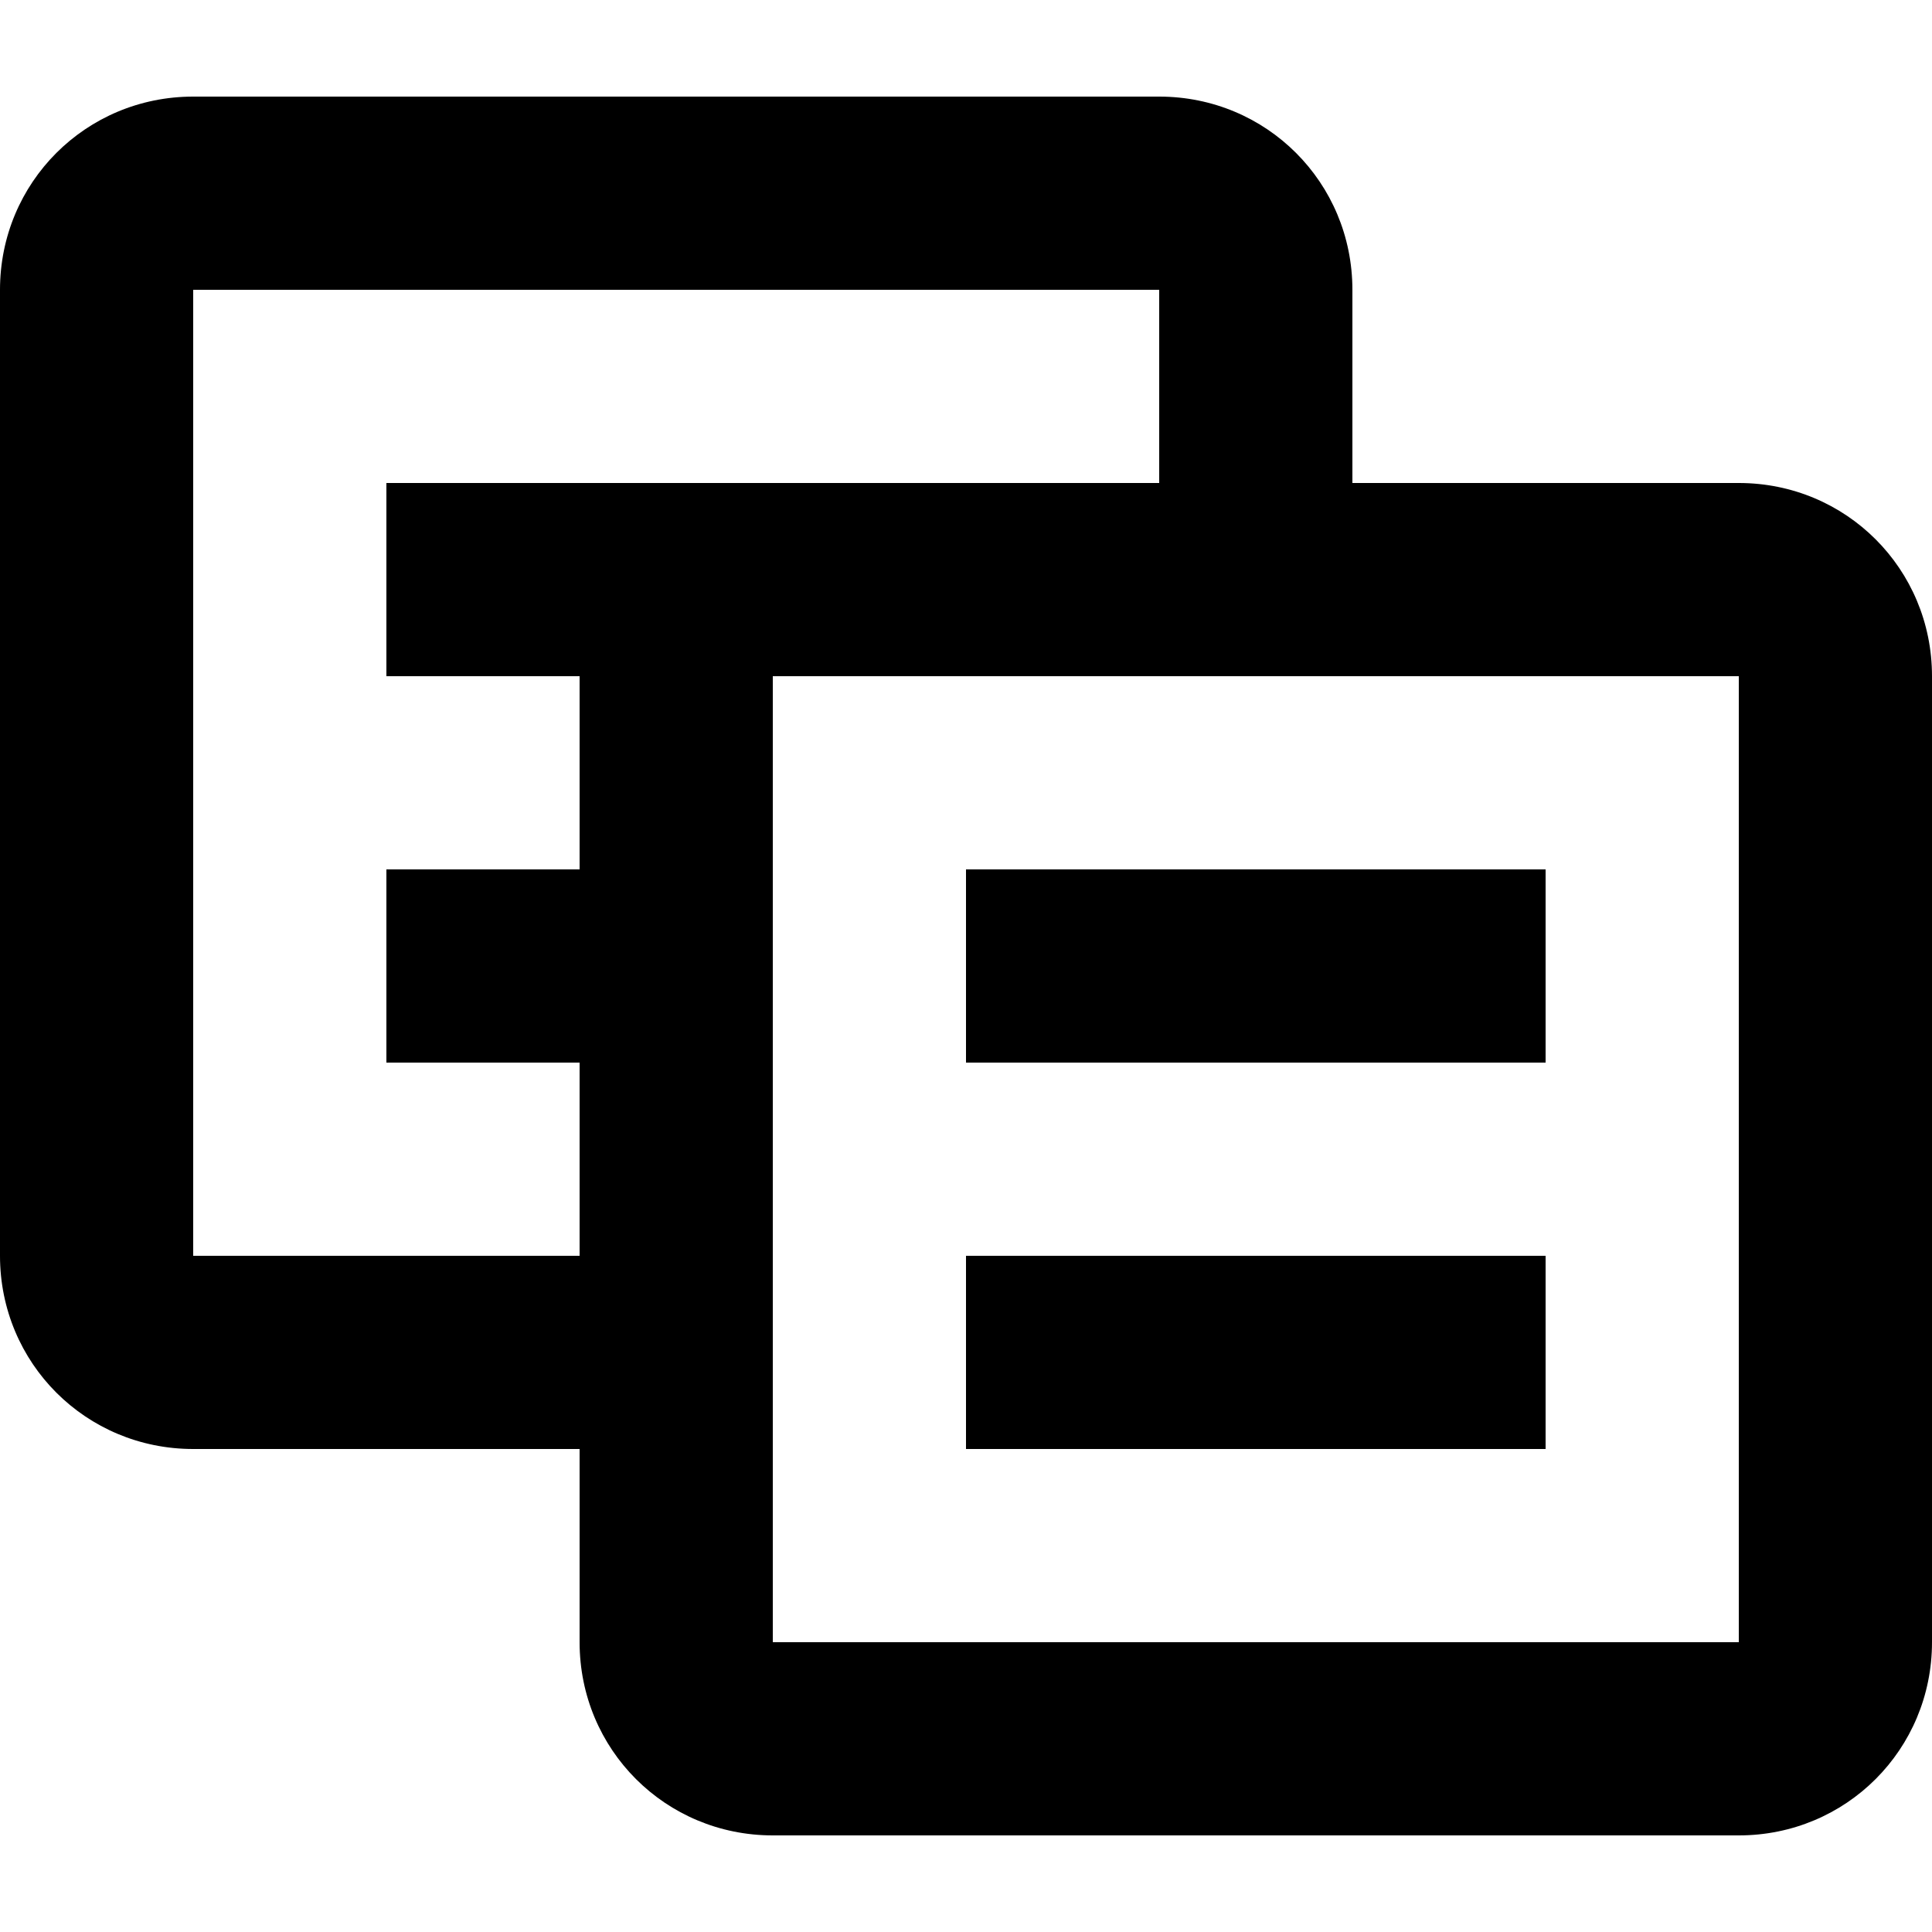
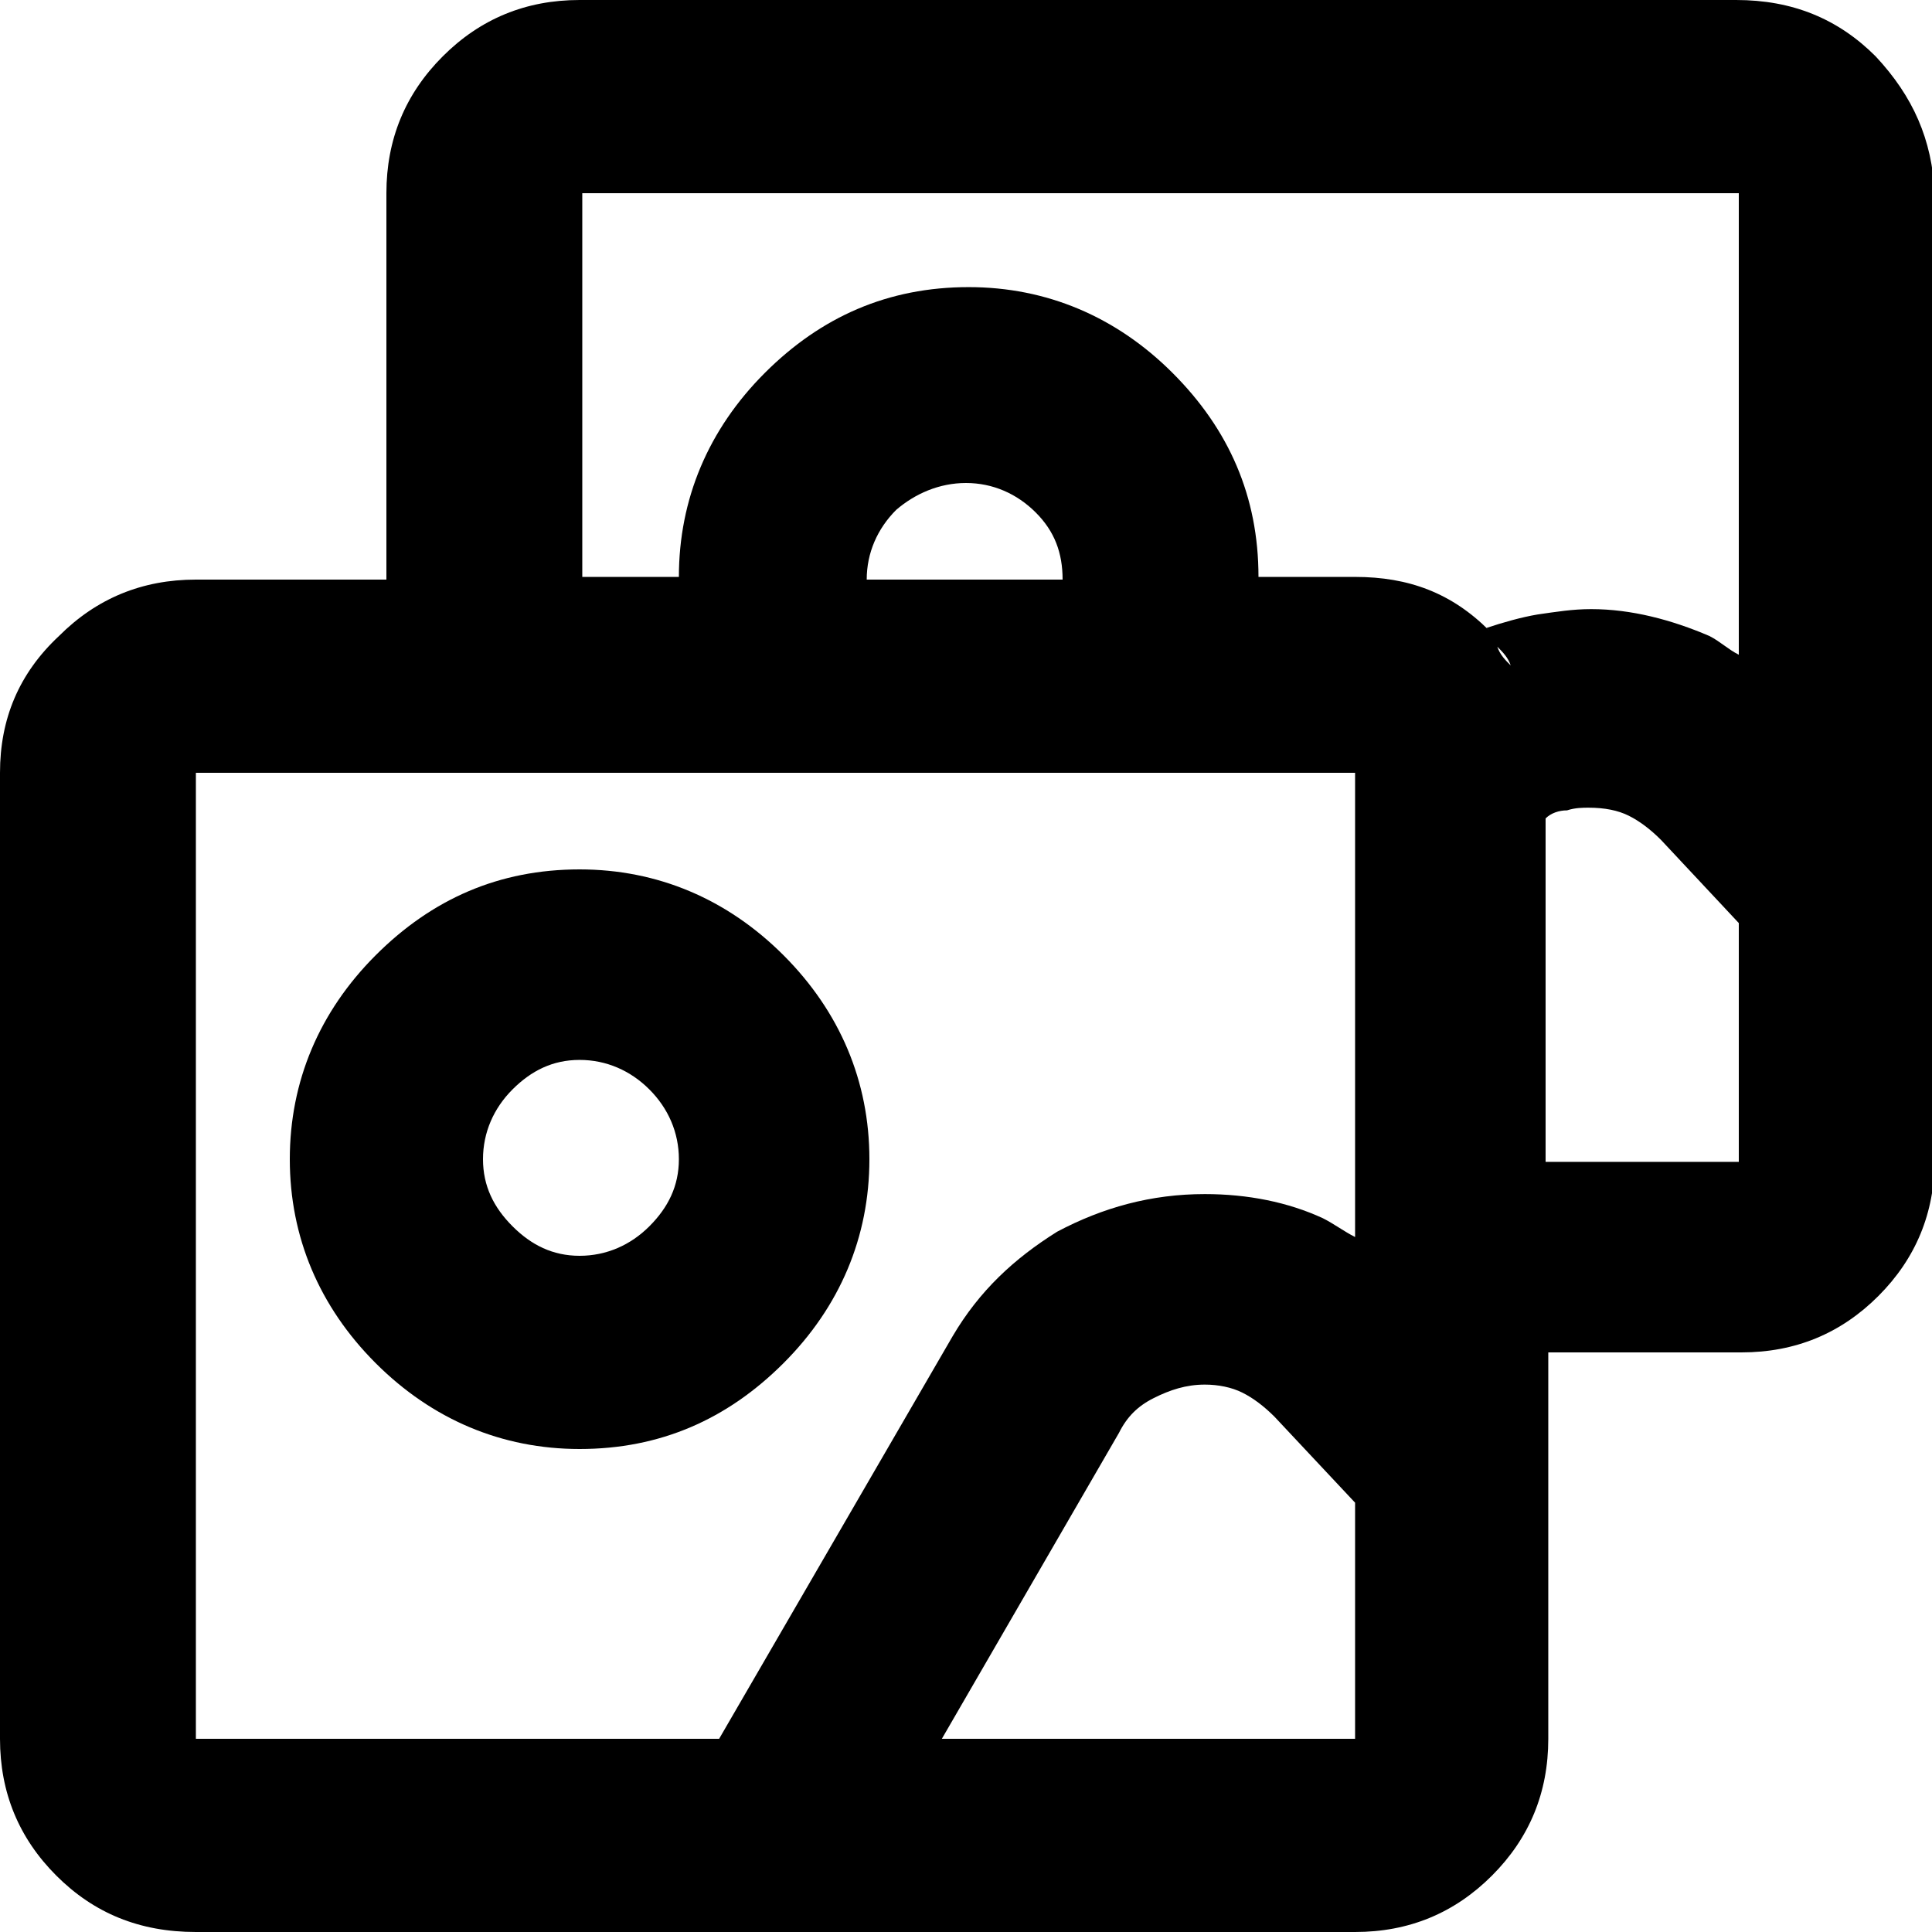
- <svg xmlns="http://www.w3.org/2000/svg" class="svg-icon" viewBox="0 0 72 72">
-   <path d="M64.8 18H50.4v-7.2c0-4-3.2-7.2-7.2-7.2h-36c-4 0-7.2 3.2-7.2 7.2v36c0 4 3.2 7.2 7.2 7.2h14.4v7.2c0 4 3.2 7.2 7.2 7.2h36c4 0 7.2-3.2 7.2-7.2v-36c0-4-3.2-7.2-7.2-7.2zm-50.4 0v7.2h7.2v7.2h-7.2v7.2h7.2v7.2H7.2v-36h36V18zm50.4 43.2h-36v-36h36z" />
-   <path d="M36 32.4h21.6v7.2H36zm0 14.4h21.6V54H36z" />
+ <svg xmlns="http://www.w3.org/2000/svg" class="image -svg" width="72" height="72" viewBox="0 0 72 72">
+   <path d="M29.2 50.8c2.1-2.1 3.2-4.7 3.2-7.6s-1.1-5.5-3.2-7.6-4.7-3.2-7.6-3.2c-3 0-5.5 1.1-7.6 3.2s-3.2 4.7-3.2 7.6 1.1 5.5 3.2 7.6 4.7 3.2 7.6 3.2c3 0 5.5-1.1 7.6-3.2zM18 43.2c0-1 .4-1.9 1.1-2.6s1.5-1.1 2.5-1.1 1.9.4 2.6 1.1 1.1 1.6 1.1 2.6-.4 1.8-1.1 2.5-1.6 1.1-2.6 1.1-1.8-.4-2.5-1.1-1.1-1.5-1.1-2.5z" />
+   <path d="M69.9 2.1C68.5.7 66.8 0 64.7 0H21.6c-2 0-3.7.7-5.1 2.1s-2.1 3.1-2.1 5.1v14.4H7.3c-2 0-3.7.7-5.1 2.1C.7 25.1 0 26.8 0 28.8v36c0 2 .7 3.7 2.1 5.1S5.2 72 7.3 72h43.2c2 0 3.7-.7 5.1-2.1s2.1-3.1 2.1-5.1V50.4h7.2c2 0 3.7-.7 5.1-2.1s2.1-3.1 2.1-5.1v-36c-.1-2-.8-3.6-2.2-5.1zM21.6 7.2h43.2v17.2c-.4-.2-.7-.5-1.1-.7-1.4-.6-2.9-1-4.4-1-.7 0-1.3.1-2 .2-.6.1-1.3.3-1.9.5l.1.1c-1.4-1.4-3-2-5-2h-3.6c0-3-1.1-5.5-3.2-7.6s-4.7-3.2-7.6-3.2c-3 0-5.5 1.1-7.6 3.2s-3.2 4.7-3.2 7.6h-3.6V7.2zM57 25.9c0-.1-.1-.2-.1-.3 0 .2.1.2.1.3zm-.7-1.1c-.2-.2-.4-.4-.5-.7.2.2.4.4.5.7zm-16.7-3.2h-7.3c0-1 .4-1.9 1.1-2.6.7-.6 1.6-1 2.6-1s1.9.4 2.6 1.1 1 1.5 1 2.5zM7.3 28.8h43.2v17.3c-.4-.2-.8-.5-1.2-.7-1.3-.6-2.8-.9-4.4-.9-2 0-3.8.5-5.5 1.4-1.6 1-2.9 2.2-3.9 3.9l-8.7 15H7.3zm27.8 36l6.6-11.4c.3-.6.7-1 1.3-1.3s1.2-.5 1.9-.5c.5 0 1 .1 1.4.3s.8.5 1.2.9l3 3.2v8.8zm22.5-21.6V30.5c.2-.2.5-.3.8-.3.3-.1.6-.1.8-.1.6 0 1.1.1 1.5.3s.8.5 1.2.9l2.9 3.1v8.9h-7.2z" />
</svg>
